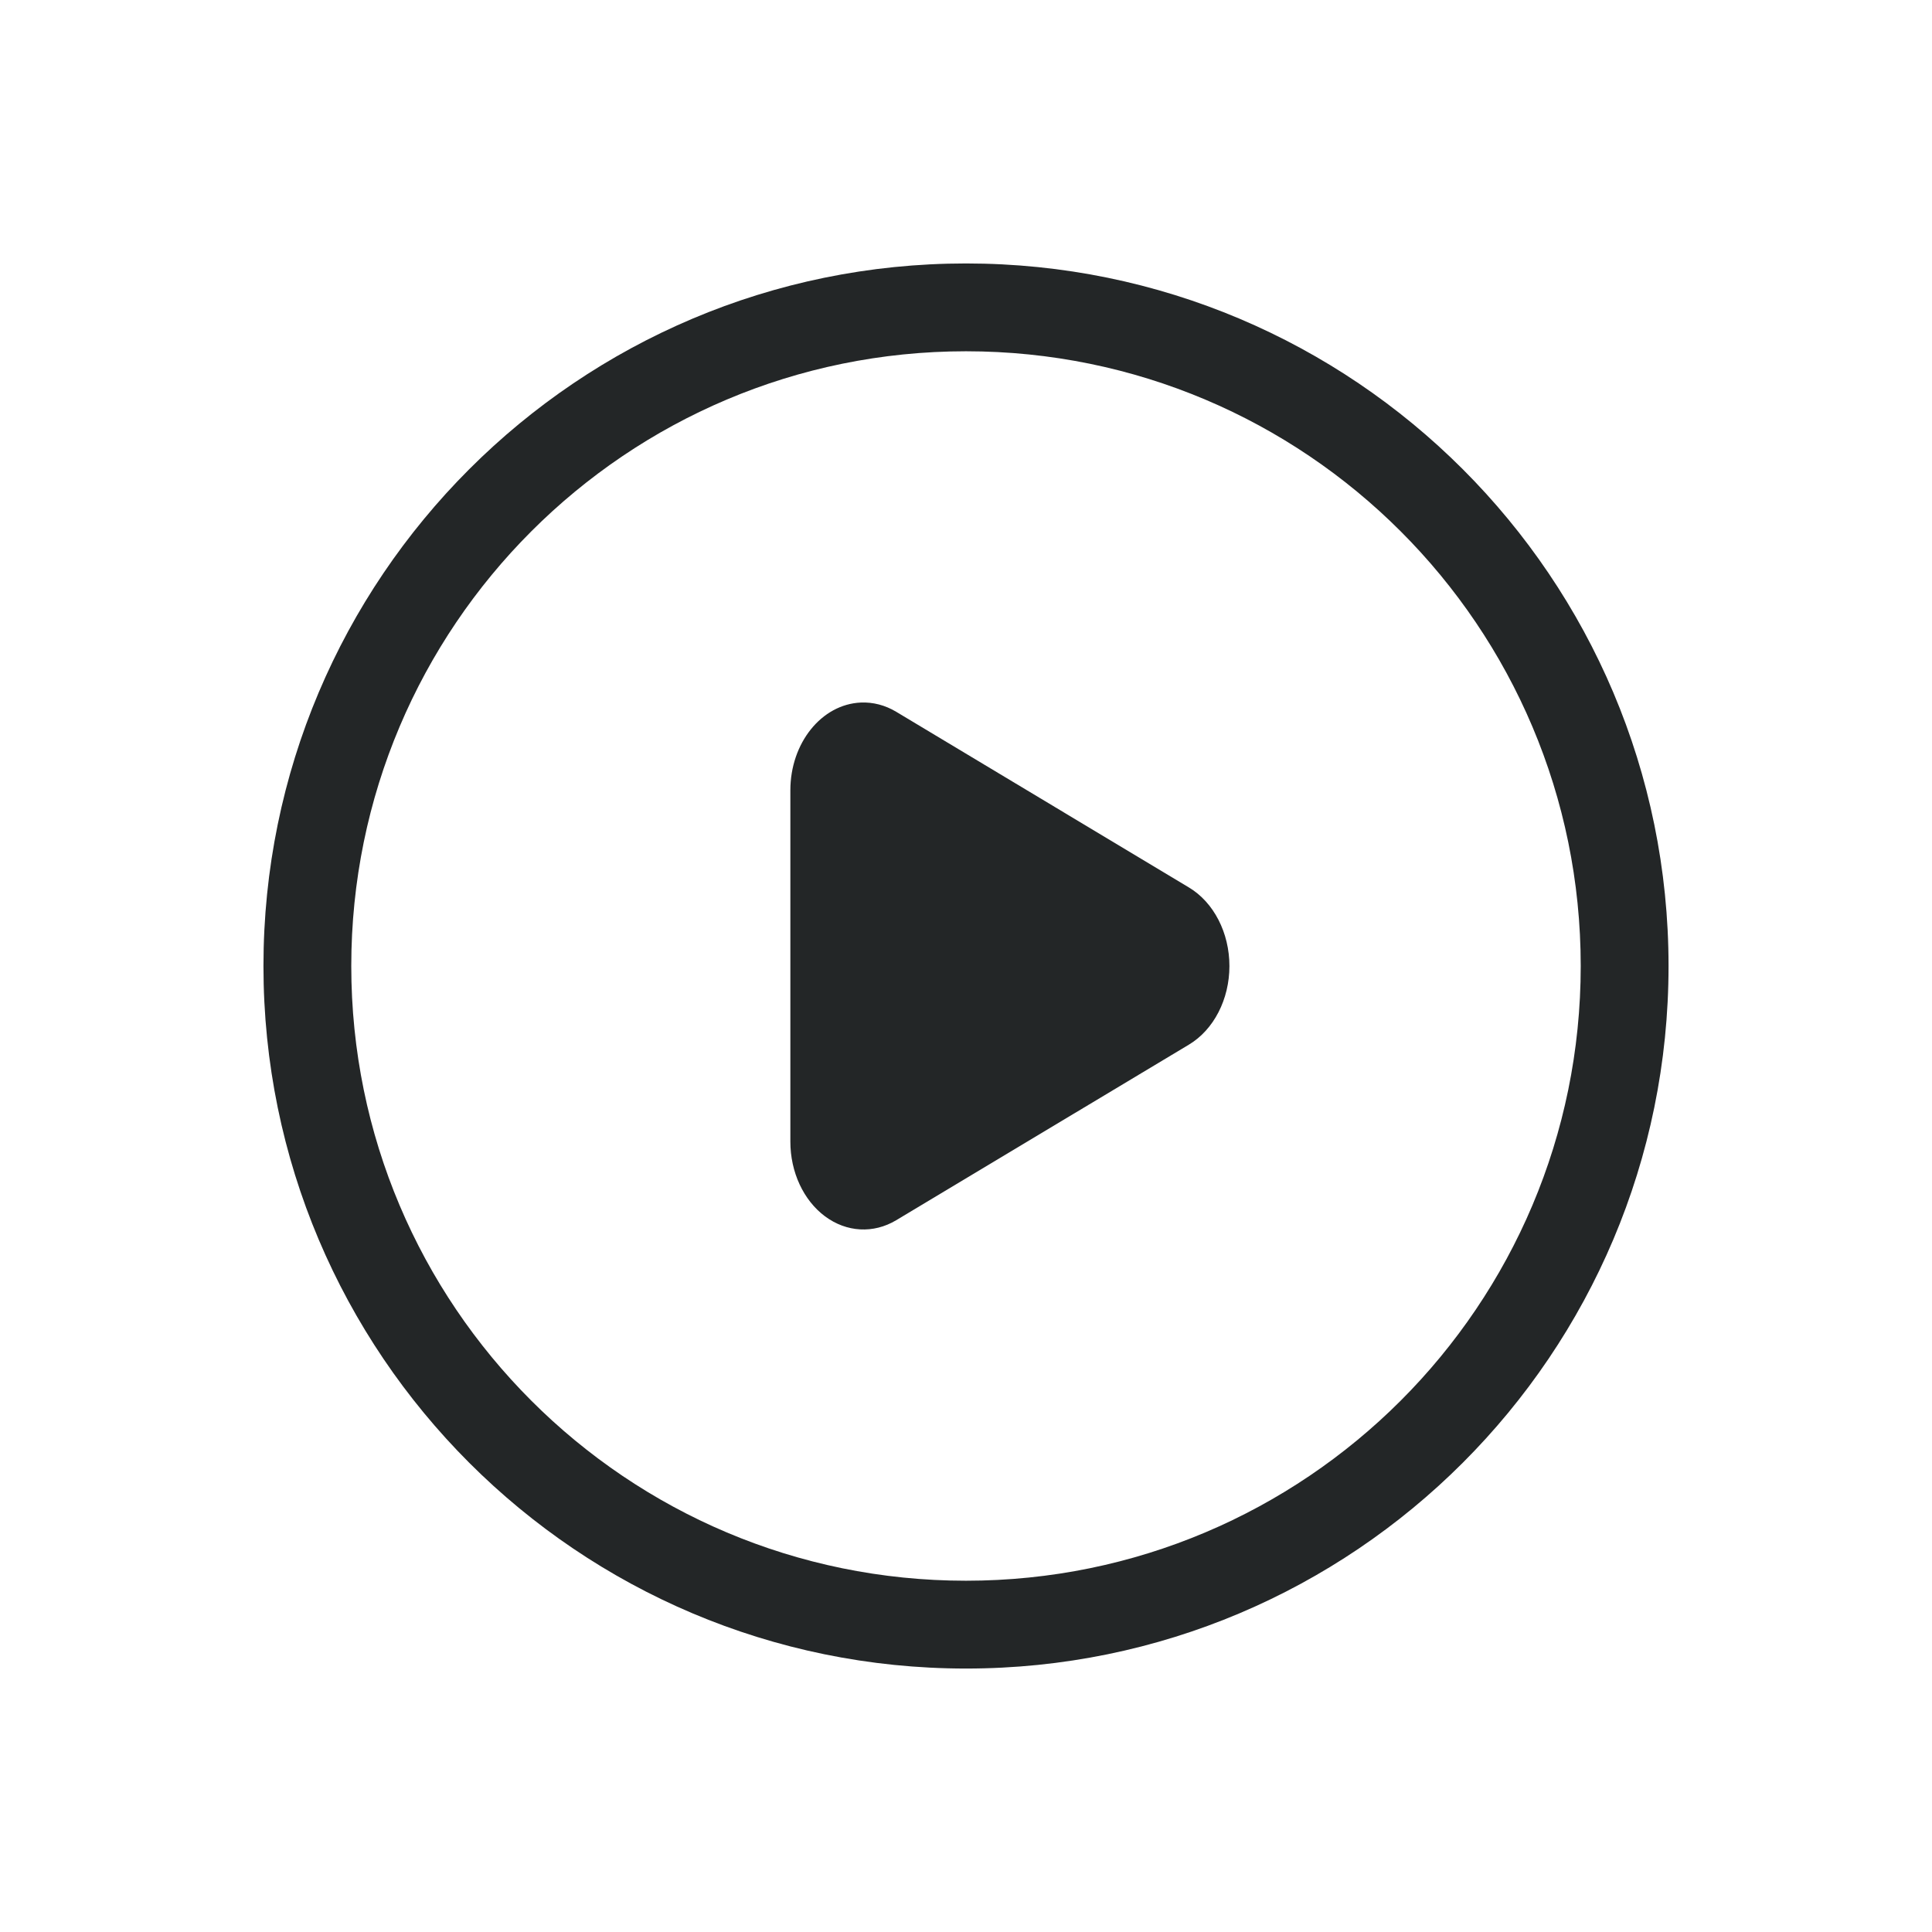
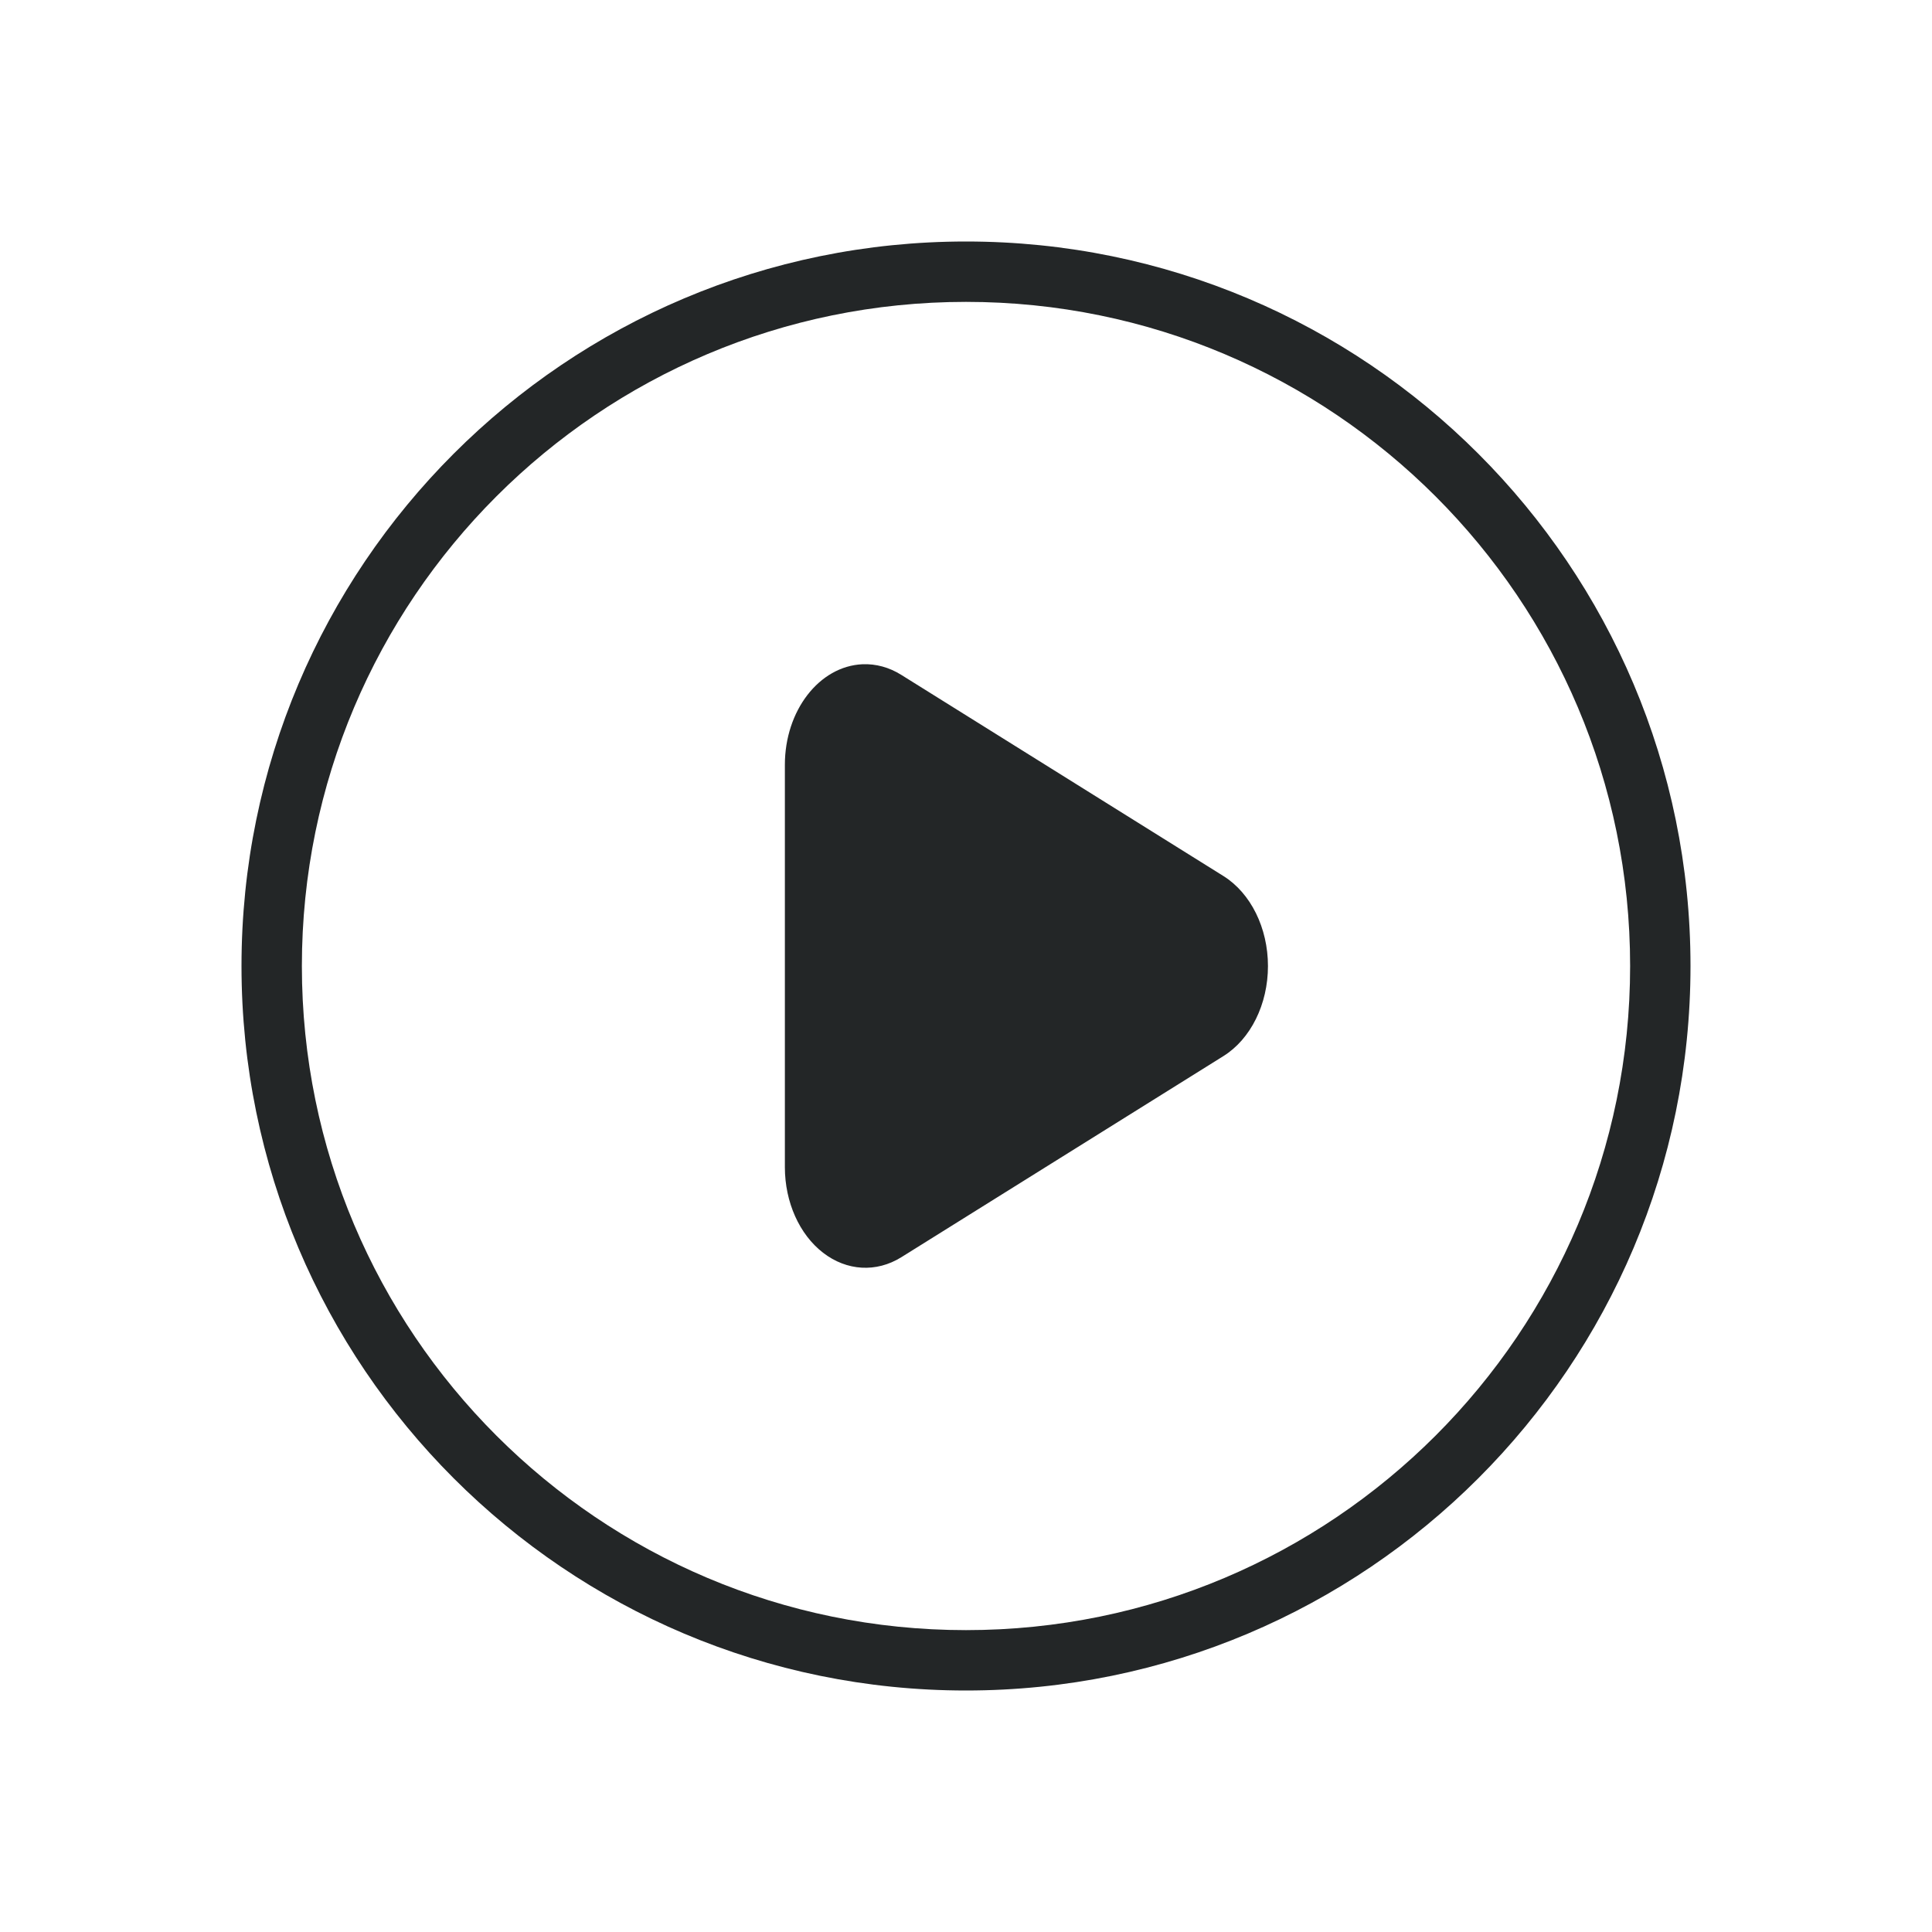
- <svg xmlns="http://www.w3.org/2000/svg" id="svg175" version="1.1" viewBox="0 0 22 22">
-   <g id="media-playback-start">
+ <svg xmlns="http://www.w3.org/2000/svg" id="svg175" width="32" height="32" version="1.1">
+   <g id="22-22-media-playback-start" transform="translate(0,-22)">
    <path id="path988" style="opacity:0.001" d="M 0,0 H 22 V 22 H 0 Z" />
    <path id="path990" style="opacity:1;fill:#232627" d="m 11,3 a 8,8 0 0 0 -8,8 8,8 0 0 0 8,8 8,8 0 0 0 8,-8 8,8 0 0 0 -8,-8 z m 0,1 a 7,7 0 0 1 7,7 7,7 0 0 1 -7,7 7,7 0 0 1 -7,-7 7,7 0 0 1 7,-7 z M 9.803,8 A 0.833,1 0 0 0 9,9 v 4 a 0.833,1 0 0 0 1.205,0.895 l 3.334,-2 a 0.833,1 0 0 0 0,-1.789 L 10.205,8.105 A 0.833,1 0 0 0 9.803,8 Z" />
  </g>
-   <g id="media-playback-stop" transform="translate(44)">
+   <g id="22-22-media-playback-stop" transform="translate(64,-22)">
    <path id="path998" style="opacity:0.001" d="M 0,0 H 22 V 22 H 0 Z" />
    <path id="path1000" style="opacity:1;fill:#232627" d="m 11,3 a 8,8 0 0 0 -8,8 8,8 0 0 0 8,8 8,8 0 0 0 8,-8 8,8 0 0 0 -8,-8 z m 0,1 a 7,7 0 0 1 7,7 7,7 0 0 1 -7,7 7,7 0 0 1 -7,-7 7,7 0 0 1 7,-7 z M 9.5,8 C 8.669,8 8,8.669 8,9.5 v 3 C 8,13.331 8.669,14 9.5,14 h 3 c 0.831,0 1.5,-0.669 1.5,-1.5 v -3 C 14,8.669 13.331,8 12.5,8 Z" />
  </g>
-   <g id="media-playback-pause" transform="translate(22)">
+   <g id="22-22-media-playback-pause" transform="translate(32,-22)">
    <path id="path1008" style="opacity:0.001" d="M 0,0 H 22 V 22 H 0 Z" />
    <path id="path1014" style="opacity:1;fill:#232627" d="m 11,3 a 8,8 0 0 0 -8,8 8,8 0 0 0 8,8 8,8 0 0 0 8,-8 8,8 0 0 0 -8,-8 z m 0,1 a 7,7 0 0 1 7,7 7,7 0 0 1 -7,7 7,7 0 0 1 -7,-7 7,7 0 0 1 7,-7 z M 8.984,7.986 A 1,1 0 0 0 8,9 v 4 a 1,1 0 1 0 2,0 V 9 A 1,1 0 0 0 8.984,7.986 Z m 4,0 A 1,1 0 0 0 12,9 v 4 a 1,1 0 1 0 2,0 V 9 A 1,1 0 0 0 12.984,7.986 Z" />
  </g>
-   <g id="media-skip-forward" transform="translate(88)">
+   <g id="22-22-media-skip-forward" transform="translate(128,-22)">
    <path id="path1093" style="opacity:0.001" d="M 0,0 H 22 V 22 H 0 Z" />
    <path id="path1107" style="opacity:1;fill:#232627" d="m 11,3 a 8,8 0 0 0 -8,8 8,8 0 0 0 8,8 8,8 0 0 0 8,-8 8,8 0 0 0 -8,-8 z m 0,1 a 7,7 0 0 1 7,7 7,7 0 0 1 -7,7 7,7 0 0 1 -7,-7 7,7 0 0 1 7,-7 z m 1.984,3.986 A 1,1 0 0 0 12,9 V 11.008 13 a 1,1 0 1 0 2,0 V 9 A 1,1 0 0 0 12.984,7.986 Z M 12,11.008 A 0.833,1 0 0 0 11.539,10.105 L 8.205,8.105 A 0.833,1 0 0 0 7.803,8 0.833,1 0 0 0 7,9 v 4 a 0.833,1 0 0 0 1.205,0.895 l 3.334,-2 A 0.833,1 0 0 0 12,11.008 Z" />
  </g>
-   <g id="media-skip-backward" transform="matrix(-1,0,0,1,88,0)">
+   <g id="22-22-media-skip-backward" transform="matrix(-1,0,0,1,118,-22)">
    <path id="path1118" style="opacity:0.001" d="M 0,0 H 22 V 22 H 0 Z" />
    <path id="path1120" style="opacity:1;fill:#232627" d="m 11,3 a 8,8 0 0 0 -8,8 8,8 0 0 0 8,8 8,8 0 0 0 8,-8 8,8 0 0 0 -8,-8 z m 0,1 a 7,7 0 0 1 7,7 7,7 0 0 1 -7,7 7,7 0 0 1 -7,-7 7,7 0 0 1 7,-7 z m 1.984,3.986 A 1,1 0 0 0 12,9 V 11.008 13 a 1,1 0 1 0 2,0 V 9 A 1,1 0 0 0 12.984,7.986 Z M 12,11.008 A 0.833,1 0 0 0 11.539,10.105 L 8.205,8.105 A 0.833,1 0 0 0 7.803,8 0.833,1 0 0 0 7,9 v 4 a 0.833,1 0 0 0 1.205,0.895 l 3.334,-2 A 0.833,1 0 0 0 12,11.008 Z" />
  </g>
-   <g id="media-seek-forward" transform="translate(132)">
+   <g id="22-22-media-seek-forward" transform="translate(192,-22)">
    <path id="path1124" style="opacity:0.001" d="M 0,0 H 22 V 22 H 0 Z" />
    <path id="path1136" style="opacity:1;fill:#232627" d="m 11,3 a 8,8 0 0 0 -8,8 8,8 0 0 0 8,8 8,8 0 0 0 8,-8 8,8 0 0 0 -8,-8 z m 0,1 a 7,7 0 0 1 7,7 7,7 0 0 1 -7,7 7,7 0 0 1 -7,-7 7,7 0 0 1 7,-7 z M 6.803,8 A 0.833,1 0 0 0 6,9 v 4 a 0.833,1 0 0 0 1.205,0.895 l 3.334,-2 A 0.833,1 0 0 0 11,11.008 0.833,1 0 0 0 10.539,10.105 L 7.205,8.105 A 0.833,1 0 0 0 6.803,8 Z M 11,11.008 V 13 a 0.833,1 0 0 0 1.205,0.895 l 3.334,-2 a 0.833,1 0 0 0 0,-1.789 L 12.205,8.105 A 0.833,1 0 0 0 11.803,8 0.833,1 0 0 0 11,9 Z" />
  </g>
-   <g id="media-seek-backward" transform="matrix(-1,0,0,1,132,0)">
+   <g id="22-22-media-seek-backward" transform="matrix(-1,0,0,1,182,-22)">
    <path id="path1148" style="opacity:0.001" d="M 0,0 H 22 V 22 H 0 Z" />
    <path id="path1150" style="opacity:1;fill:#232627" d="m 11,3 a 8,8 0 0 0 -8,8 8,8 0 0 0 8,8 8,8 0 0 0 8,-8 8,8 0 0 0 -8,-8 z m 0,1 a 7,7 0 0 1 7,7 7,7 0 0 1 -7,7 7,7 0 0 1 -7,-7 7,7 0 0 1 7,-7 z M 6.803,8 A 0.833,1 0 0 0 6,9 v 4 a 0.833,1 0 0 0 1.205,0.895 l 3.334,-2 A 0.833,1 0 0 0 11,11.008 0.833,1 0 0 0 10.539,10.105 L 7.205,8.105 A 0.833,1 0 0 0 6.803,8 Z M 11,11.008 V 13 a 0.833,1 0 0 0 1.205,0.895 l 3.334,-2 a 0.833,1 0 0 0 0,-1.789 L 12.205,8.105 A 0.833,1 0 0 0 11.803,8 0.833,1 0 0 0 11,9 Z" />
  </g>
-   <g id="media-eject" transform="translate(154)">
+   <g id="22-22-media-eject" transform="translate(224,-22)">
    <path id="path1154" style="opacity:0.001" d="M 0,0 H 22 V 22 H 0 Z" />
    <path id="path1166" style="opacity:1;fill:#232627" d="m 11,3 a 8,8 0 0 0 -8,8 8,8 0 0 0 8,8 8,8 0 0 0 8,-8 8,8 0 0 0 -8,-8 z m 0,1 a 7,7 0 0 1 7,7 7,7 0 0 1 -7,7 7,7 0 0 1 -7,-7 7,7 0 0 1 7,-7 z m 0.008,3 A 1,0.833 0 0 0 10.105,7.461 L 8.105,10.795 A 1,0.833 0 0 0 8,11.197 1,0.833 0 0 0 9,12 h 4 a 1,0.833 0 0 0 0.895,-1.205 l -2,-3.334 A 1,0.833 0 0 0 11.008,7 Z M 9,13 a 1,1 0 1 0 0,2 h 4 a 1,1 0 1 0 0,-2 z" />
  </g>
-   <g id="media-record" transform="translate(176)">
+   <g id="22-22-media-record" transform="translate(256,-22)">
    <path id="path1179" style="opacity:0.001" d="M 0,0 H 22 V 22 H 0 Z" />
    <path id="path1191" style="opacity:1;fill:#da4453" d="m 11,3 a 8,8 0 0 0 -8,8 8,8 0 0 0 8,8 8,8 0 0 0 8,-8 8,8 0 0 0 -8,-8 z m 0,1 a 7,7 0 0 1 7,7 7,7 0 0 1 -7,7 7,7 0 0 1 -7,-7 7,7 0 0 1 7,-7 z m 0,4 a 3,3 0 0 0 -3,3 3,3 0 0 0 3,3 3,3 0 0 0 3,-3 3,3 0 0 0 -3,-3 z" />
  </g>
-   <g id="media-playback-playing" transform="translate(0,-22)">
+   <g id="22-22-media-playback-playing" transform="translate(0,64)">
    <path id="path1201" style="opacity:0.001" d="M 0,0 H 22 V 22 H 0 Z" />
    <path id="path1203" style="opacity:1;fill:#232627" d="m 11,3 a 8,8 0 0 0 -8,8 8,8 0 0 0 8,8 8,8 0 0 0 8,-8 8,8 0 0 0 -8,-8 z m 0,1 a 7,7 0 0 1 7,7 7,7 0 0 1 -7,7 7,7 0 0 1 -7,-7 7,7 0 0 1 7,-7 z M 9.803,8 A 0.833,1 0 0 0 9,9 v 4 a 0.833,1 0 0 0 1.205,0.895 l 3.334,-2 a 0.833,1 0 0 0 0,-1.789 L 10.205,8.105 A 0.833,1 0 0 0 9.803,8 Z" />
  </g>
-   <g id="media-playback-stopped" transform="translate(44,-22)">
+   <g id="22-22-media-playback-stopped" transform="translate(64,64)">
    <path id="path1207" style="opacity:0.001" d="M 0,0 H 22 V 22 H 0 Z" />
    <path id="path1209" style="opacity:1;fill:#232627" d="m 11,3 a 8,8 0 0 0 -8,8 8,8 0 0 0 8,8 8,8 0 0 0 8,-8 8,8 0 0 0 -8,-8 z m 0,1 a 7,7 0 0 1 7,7 7,7 0 0 1 -7,7 7,7 0 0 1 -7,-7 7,7 0 0 1 7,-7 z M 9.5,8 C 8.669,8 8,8.669 8,9.5 v 3 C 8,13.331 8.669,14 9.5,14 h 3 c 0.831,0 1.5,-0.669 1.5,-1.5 v -3 C 14,8.669 13.331,8 12.5,8 Z" />
  </g>
-   <g id="media-playback-paused" transform="translate(22,-22)">
+   <g id="22-22-media-playback-paused" transform="translate(32,64)">
    <path id="path1213" style="opacity:0.001" d="M 0,0 H 22 V 22 H 0 Z" />
    <path id="path1215" style="opacity:1;fill:#232627" d="m 11,3 a 8,8 0 0 0 -8,8 8,8 0 0 0 8,8 8,8 0 0 0 8,-8 8,8 0 0 0 -8,-8 z m 0,1 a 7,7 0 0 1 7,7 7,7 0 0 1 -7,7 7,7 0 0 1 -7,-7 7,7 0 0 1 7,-7 z M 8.984,7.986 A 1,1 0 0 0 8,9 v 4 a 1,1 0 1 0 2,0 V 9 A 1,1 0 0 0 8.984,7.986 Z m 4,0 A 1,1 0 0 0 12,9 v 4 a 1,1 0 1 0 2,0 V 9 A 1,1 0 0 0 12.984,7.986 Z" />
  </g>
+   <g id="media-playback-start">
+     <path id="path850" style="opacity:0.001" d="M 0,0 H 32 V 32 H 0 Z" />
+     <path id="path862" style="opacity:1;fill:#232627" d="M 16,4 A 12,12 0 0 0 4,16 12,12 0 0 0 16,28 12,12 0 0 0 28,16 12,12 0 0 0 16,4 Z m 0,1 A 11,11 0 0 1 27,16 11,11 0 0 1 16,27 11,11 0 0 1 5,16 11,11 0 0 1 16,5 Z m -1.715,6.002 A 1.334,1.667 0 0 0 13,12.668 v 6.666 a 1.334,1.667 0 0 0 1.928,1.49 l 5.336,-3.332 a 1.334,1.667 0 0 0 0,-2.982 l -5.336,-3.332 a 1.334,1.667 0 0 0 -0.643,-0.176 z" />
+   </g>
+   <g id="media-playback-pause" transform="translate(32)">
+     <path id="path870" style="opacity:0.001" d="M 0,0 H 32 V 32 H 0 Z" />
+     <path id="path884" style="opacity:1;fill:#232627" d="M 16,4 A 12,12 0 0 0 4,16 12,12 0 0 0 16,28 12,12 0 0 0 28,16 12,12 0 0 0 16,4 Z m 0,1 A 11,11 0 0 1 27,16 11,11 0 0 1 16,27 11,11 0 0 1 5,16 11,11 0 0 1 16,5 Z m -3.016,5.986 A 1,1 0 0 0 12,12 v 8 a 1,1 0 1 0 2,0 v -8 a 1,1 0 0 0 -1.016,-1.014 z m 6,0 A 1,1 0 0 0 18,12 v 8 a 1,1 0 1 0 2,0 v -8 a 1,1 0 0 0 -1.016,-1.014 z" />
+   </g>
+   <g id="media-playback-stop" transform="translate(64)">
+     <path id="path902" style="opacity:0.001" d="M 0,0 H 32 V 32 H 0 Z" />
+     <path id="path914" style="opacity:1;fill:#232627" d="M 16,4 A 12,12 0 0 0 4,16 12,12 0 0 0 16,28 12,12 0 0 0 28,16 12,12 0 0 0 16,4 Z m 0,1 A 11,11 0 0 1 27,16 11,11 0 0 1 16,27 11,11 0 0 1 5,16 11,11 0 0 1 16,5 Z m -2.5,6 C 12.115,11 11,12.115 11,13.5 v 5 c 0,1.385 1.115,2.5 2.5,2.5 h 5 c 1.385,0 2.5,-1.115 2.5,-2.5 v -5 C 21,12.115 19.885,11 18.5,11 Z" />
+   </g>
+   <g id="media-skip-backward" transform="translate(96)">
+     <path id="path922" style="opacity:0.001" d="M 32,-5e-7 H -1e-6 V 32 H 32 Z" />
+     <path id="path936" style="opacity:1;fill:#232627" d="M 16,4 A 12,12 0 0 0 4,16 12,12 0 0 0 16,28 12,12 0 0 0 28,16 12,12 0 0 0 16,4 Z m 0,1 A 11,11 0 0 1 27,16 11,11 0 0 1 16,27 11,11 0 0 1 5,16 11,11 0 0 1 16,5 Z m -4.016,5.986 A 1,1 0 0 0 11,12 v 8 a 1,1 0 1 0 2,0 v -3.986 a 1.334,1.667 0 0 0 0.738,1.479 l 5.334,3.332 A 1.334,1.667 0 0 0 21,19.334 v -6.666 a 1.334,1.667 0 0 0 -1.285,-1.666 1.334,1.667 0 0 0 -0.643,0.176 l -5.334,3.332 A 1.334,1.667 0 0 0 13,15.988 V 12 a 1,1 0 0 0 -1.016,-1.014 z" />
+   </g>
+   <g id="media-seek-backward" transform="translate(160)">
+     <path id="path949" style="opacity:0.001" d="M 32,-5e-7 H -1e-6 V 32 H 32 Z" />
+     <path id="path963" style="opacity:1;fill:#232627" d="M 16,4 A 12,12 0 0 0 4,16 12,12 0 0 0 16,28 12,12 0 0 0 28,16 12,12 0 0 0 16,4 Z m 0,1 A 11,11 0 0 1 27,16 11,11 0 0 1 16,27 11,11 0 0 1 5,16 11,11 0 0 1 16,5 Z m -2.123,6.002 A 1.167,1.667 0 0 0 13.312,11.178 l -4.668,3.332 a 1.167,1.667 0 0 0 0,2.982 L 13.312,20.824 A 1.167,1.667 0 0 0 15,19.334 V 16.014 12.668 A 1.167,1.667 0 0 0 13.877,11.002 Z M 15,16.014 a 1.167,1.667 0 0 0 0.645,1.479 L 20.312,20.824 A 1.167,1.667 0 0 0 22,19.334 V 12.668 A 1.167,1.667 0 0 0 20.877,11.002 1.167,1.667 0 0 0 20.312,11.178 l -4.668,3.332 A 1.167,1.667 0 0 0 15,16.014 Z" />
+   </g>
+   <g id="media-eject" transform="translate(224)">
+     <path id="path971" style="opacity:0.001" d="M 32,-5e-7 H -1e-6 V 32 H 32 Z" />
+     <path id="path983" style="opacity:1;fill:#232627" d="M 16,4 A 12,12 0 0 0 4,16 12,12 0 0 0 16,28 12,12 0 0 0 28,16 12,12 0 0 0 16,4 Z m 0,1 A 11,11 0 0 1 27,16 11,11 0 0 1 16,27 11,11 0 0 1 5,16 11,11 0 0 1 16,5 Z m 0.014,4 A 1.667,1.334 0 0 0 14.51,9.738 L 11.178,15.072 A 1.667,1.334 0 0 0 11.002,15.715 1.667,1.334 0 0 0 12.668,17 h 6.666 a 1.667,1.334 0 0 0 1.49,-1.928 L 17.492,9.738 A 1.667,1.334 0 0 0 16.014,9 Z M 12,19 a 1,1 0 1 0 0,2 h 8 a 1,1 0 1 0 0,-2 z" />
+   </g>
+   <g id="media-record" transform="translate(256)">
+     <path id="path1018" style="opacity:0.001" d="M 0,0 H 32 V 32 H 0 Z" />
+     <path id="path1030" style="opacity:1;fill:#da4453" d="M 16,4 A 12,12 0 0 0 4,16 12,12 0 0 0 16,28 12,12 0 0 0 28,16 12,12 0 0 0 16,4 Z m 0,1 A 11,11 0 0 1 27,16 11,11 0 0 1 16,27 11,11 0 0 1 5,16 11,11 0 0 1 16,5 Z m 0,6 a 5,5 0 0 0 -5,5 5,5 0 0 0 5,5 5,5 0 0 0 5,-5 5,5 0 0 0 -5,-5 z" />
+   </g>
+   <g id="media-skip-forward" transform="matrix(-1,0,0,1,160,0)">
+     <path id="path1040" style="opacity:0.001" d="M 32,-5e-7 H -1e-6 V 32 H 32 Z" />
+     <path id="path1042" style="opacity:1;fill:#232627" d="M 16,4 A 12,12 0 0 0 4,16 12,12 0 0 0 16,28 12,12 0 0 0 28,16 12,12 0 0 0 16,4 Z m 0,1 A 11,11 0 0 1 27,16 11,11 0 0 1 16,27 11,11 0 0 1 5,16 11,11 0 0 1 16,5 Z m -4.016,5.986 A 1,1 0 0 0 11,12 v 8 a 1,1 0 1 0 2,0 v -3.986 a 1.334,1.667 0 0 0 0.738,1.479 l 5.334,3.332 A 1.334,1.667 0 0 0 21,19.334 v -6.666 a 1.334,1.667 0 0 0 -1.285,-1.666 1.334,1.667 0 0 0 -0.643,0.176 l -5.334,3.332 A 1.334,1.667 0 0 0 13,15.988 V 12 a 1,1 0 0 0 -1.016,-1.014 z" />
+   </g>
+   <g id="media-seek-forward" transform="matrix(-1,0,0,1,224,0)">
+     <path id="path1046" style="opacity:0.001" d="M 32,-5e-7 H -1e-6 V 32 H 32 Z" />
+     <path id="path1048" style="opacity:1;fill:#232627" d="M 16,4 A 12,12 0 0 0 4,16 12,12 0 0 0 16,28 12,12 0 0 0 28,16 12,12 0 0 0 16,4 Z m 0,1 A 11,11 0 0 1 27,16 11,11 0 0 1 16,27 11,11 0 0 1 5,16 11,11 0 0 1 16,5 Z m -2.123,6.002 A 1.167,1.667 0 0 0 13.312,11.178 l -4.668,3.332 a 1.167,1.667 0 0 0 0,2.982 L 13.312,20.824 A 1.167,1.667 0 0 0 15,19.334 V 16.014 12.668 A 1.167,1.667 0 0 0 13.877,11.002 Z M 15,16.014 a 1.167,1.667 0 0 0 0.645,1.479 L 20.312,20.824 A 1.167,1.667 0 0 0 22,19.334 V 12.668 A 1.167,1.667 0 0 0 20.877,11.002 1.167,1.667 0 0 0 20.312,11.178 l -4.668,3.332 A 1.167,1.667 0 0 0 15,16.014 Z" />
+   </g>
+   <g id="media-playback-playing" transform="translate(0,32)">
+     <path id="path1052" style="opacity:0.001" d="M 0,0 H 32 V 32 H 0 Z" />
+     <path id="path1054" style="opacity:1;fill:#232627" d="M 16,4 A 12,12 0 0 0 4,16 12,12 0 0 0 16,28 12,12 0 0 0 28,16 12,12 0 0 0 16,4 Z m 0,1 A 11,11 0 0 1 27,16 11,11 0 0 1 16,27 11,11 0 0 1 5,16 11,11 0 0 1 16,5 Z m -1.715,6.002 A 1.334,1.667 0 0 0 13,12.668 v 6.666 a 1.334,1.667 0 0 0 1.928,1.49 l 5.336,-3.332 a 1.334,1.667 0 0 0 0,-2.982 l -5.336,-3.332 a 1.334,1.667 0 0 0 -0.643,-0.176 z" />
+   </g>
+   <g id="media-playback-paused" transform="translate(32,32)">
+     <path id="path1058" style="opacity:0.001" d="M 0,0 H 32 V 32 H 0 Z" />
+     <path id="path1060" style="opacity:1;fill:#232627" d="M 16,4 A 12,12 0 0 0 4,16 12,12 0 0 0 16,28 12,12 0 0 0 28,16 12,12 0 0 0 16,4 Z m 0,1 A 11,11 0 0 1 27,16 11,11 0 0 1 16,27 11,11 0 0 1 5,16 11,11 0 0 1 16,5 Z m -3.016,5.986 A 1,1 0 0 0 12,12 v 8 a 1,1 0 1 0 2,0 v -8 a 1,1 0 0 0 -1.016,-1.014 z m 6,0 A 1,1 0 0 0 18,12 v 8 a 1,1 0 1 0 2,0 v -8 a 1,1 0 0 0 -1.016,-1.014 z" />
+   </g>
+   <g id="media-playback-stopped" transform="translate(64,32)">
+     <path id="path1064" style="opacity:0.001" d="M 0,0 H 32 V 32 H 0 Z" />
+     <path id="path1066" style="opacity:1;fill:#232627" d="M 16,4 A 12,12 0 0 0 4,16 12,12 0 0 0 16,28 12,12 0 0 0 28,16 12,12 0 0 0 16,4 Z m 0,1 A 11,11 0 0 1 27,16 11,11 0 0 1 16,27 11,11 0 0 1 5,16 11,11 0 0 1 16,5 Z m -2.5,6 C 12.115,11 11,12.115 11,13.5 v 5 c 0,1.385 1.115,2.5 2.5,2.5 h 5 c 1.385,0 2.5,-1.115 2.5,-2.5 v -5 C 21,12.115 19.885,11 18.5,11 Z" />
+   </g>
</svg>
